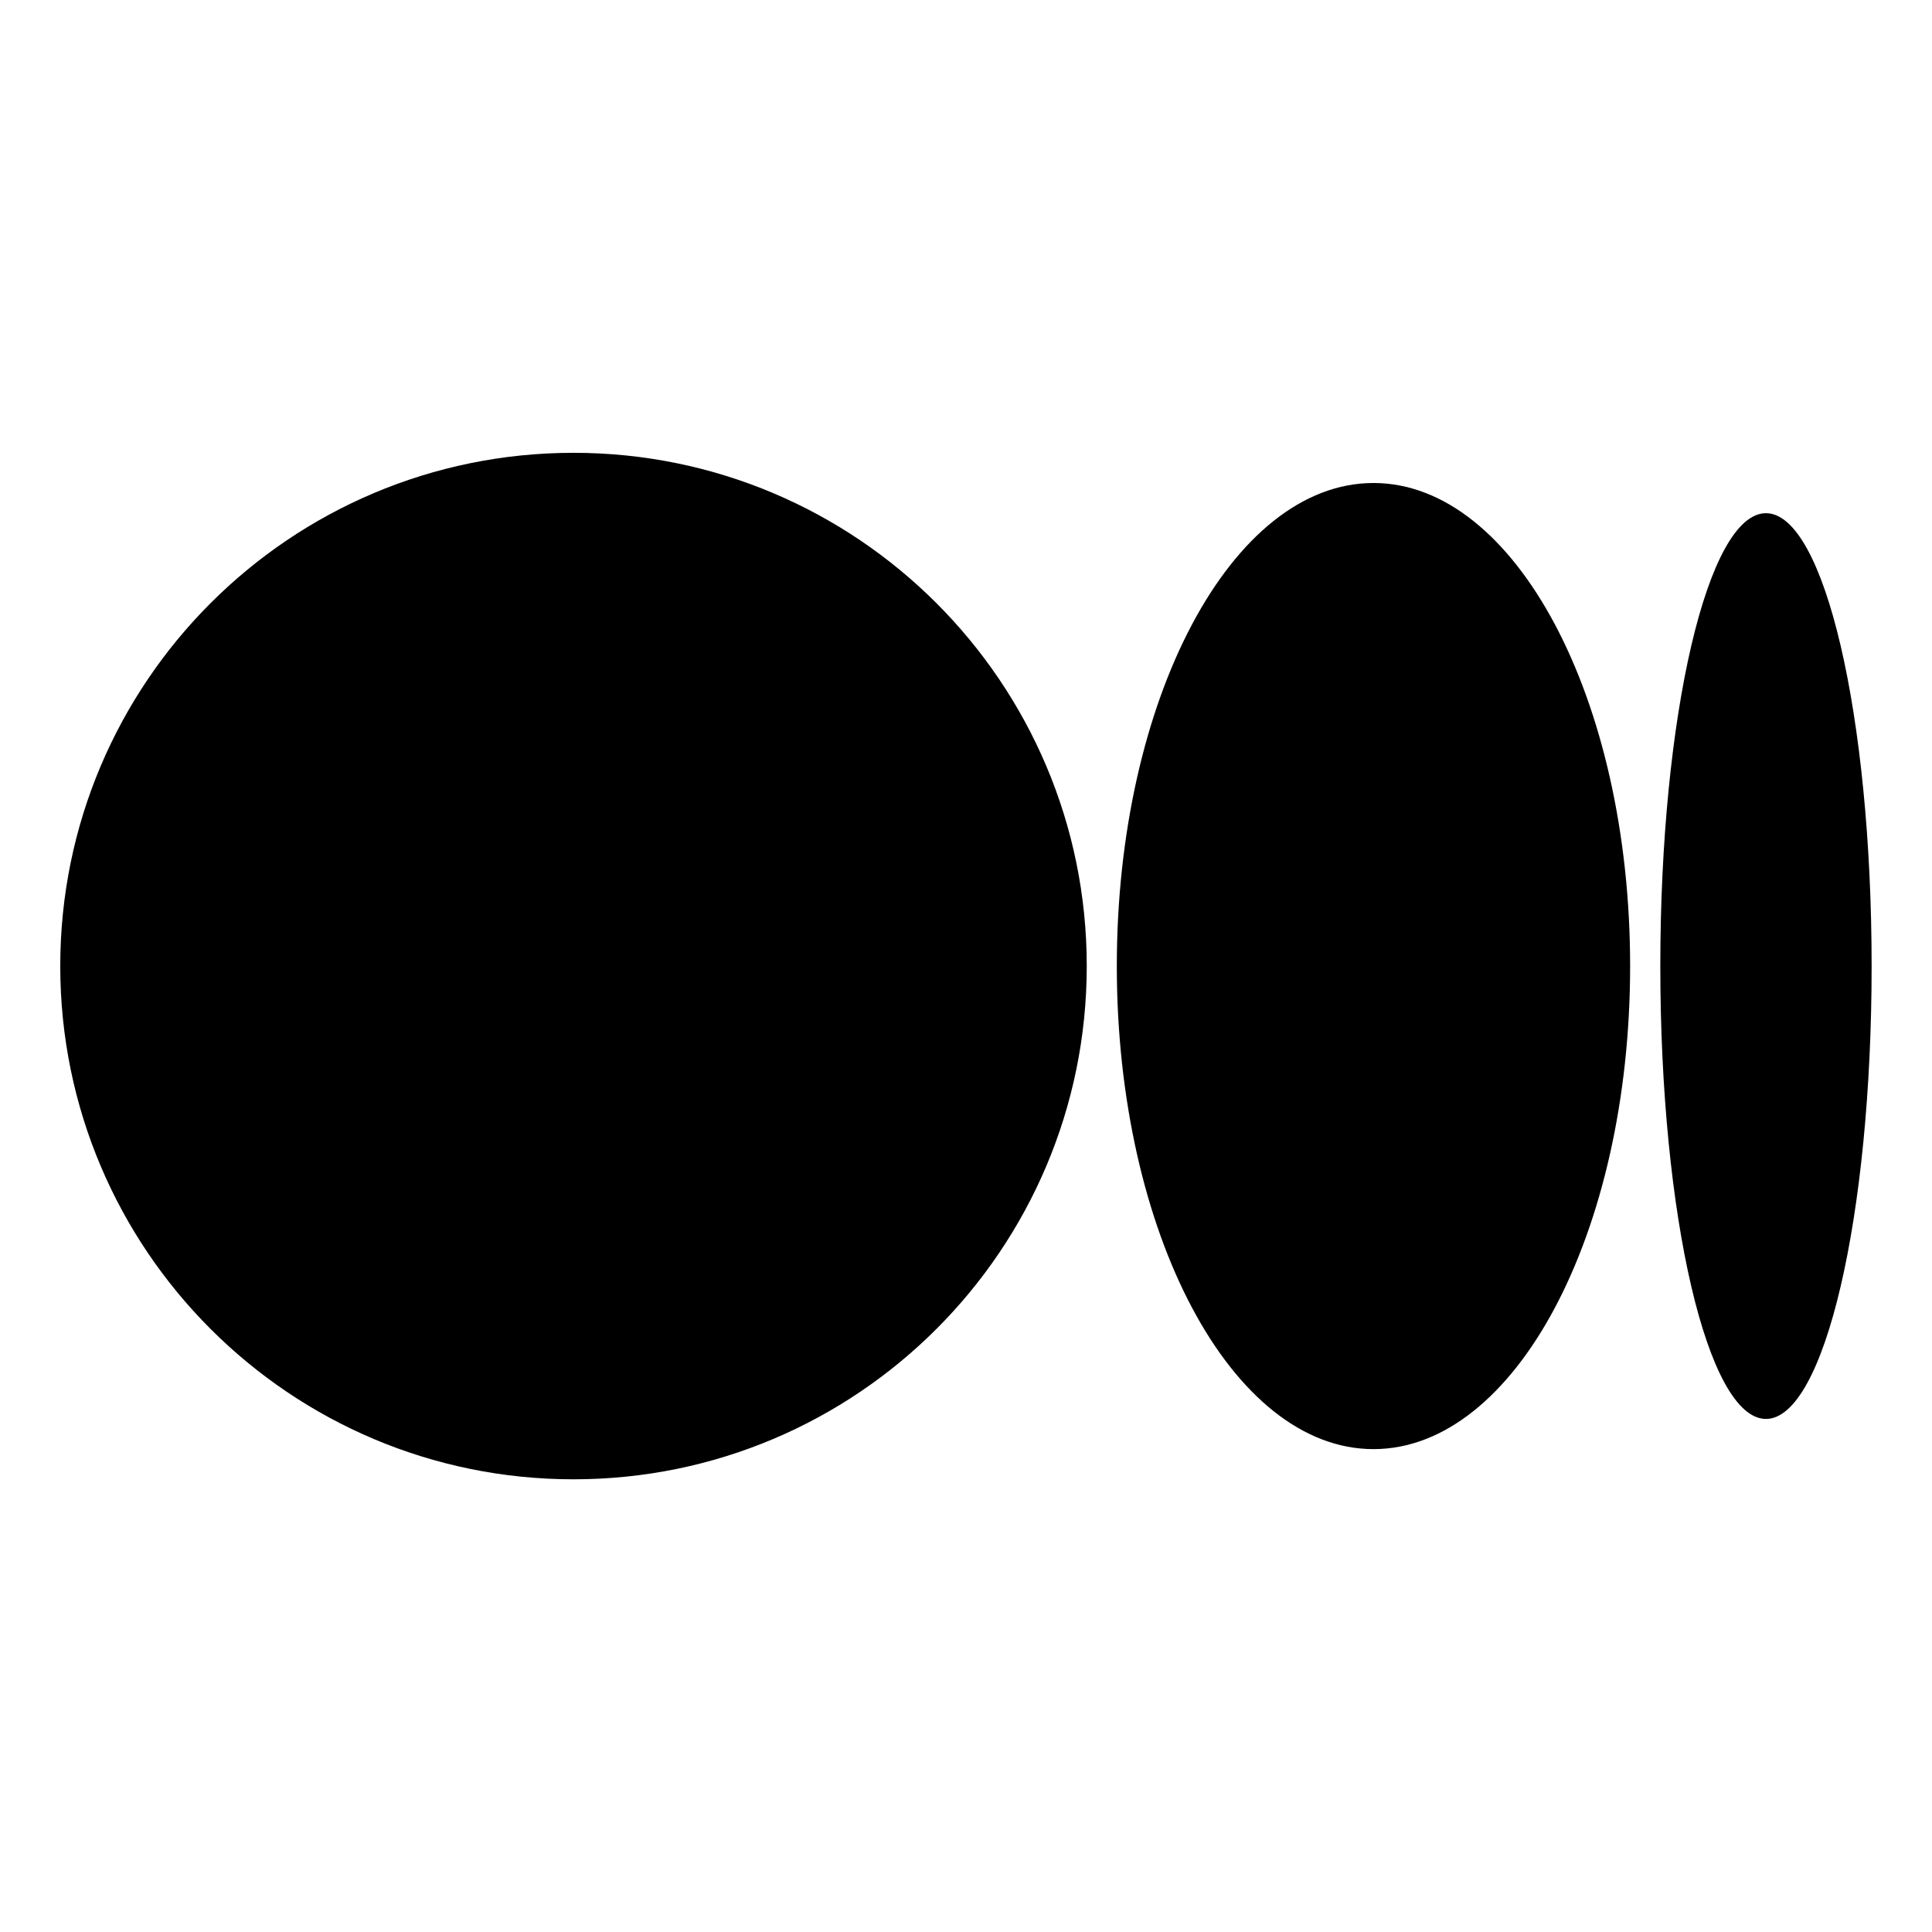
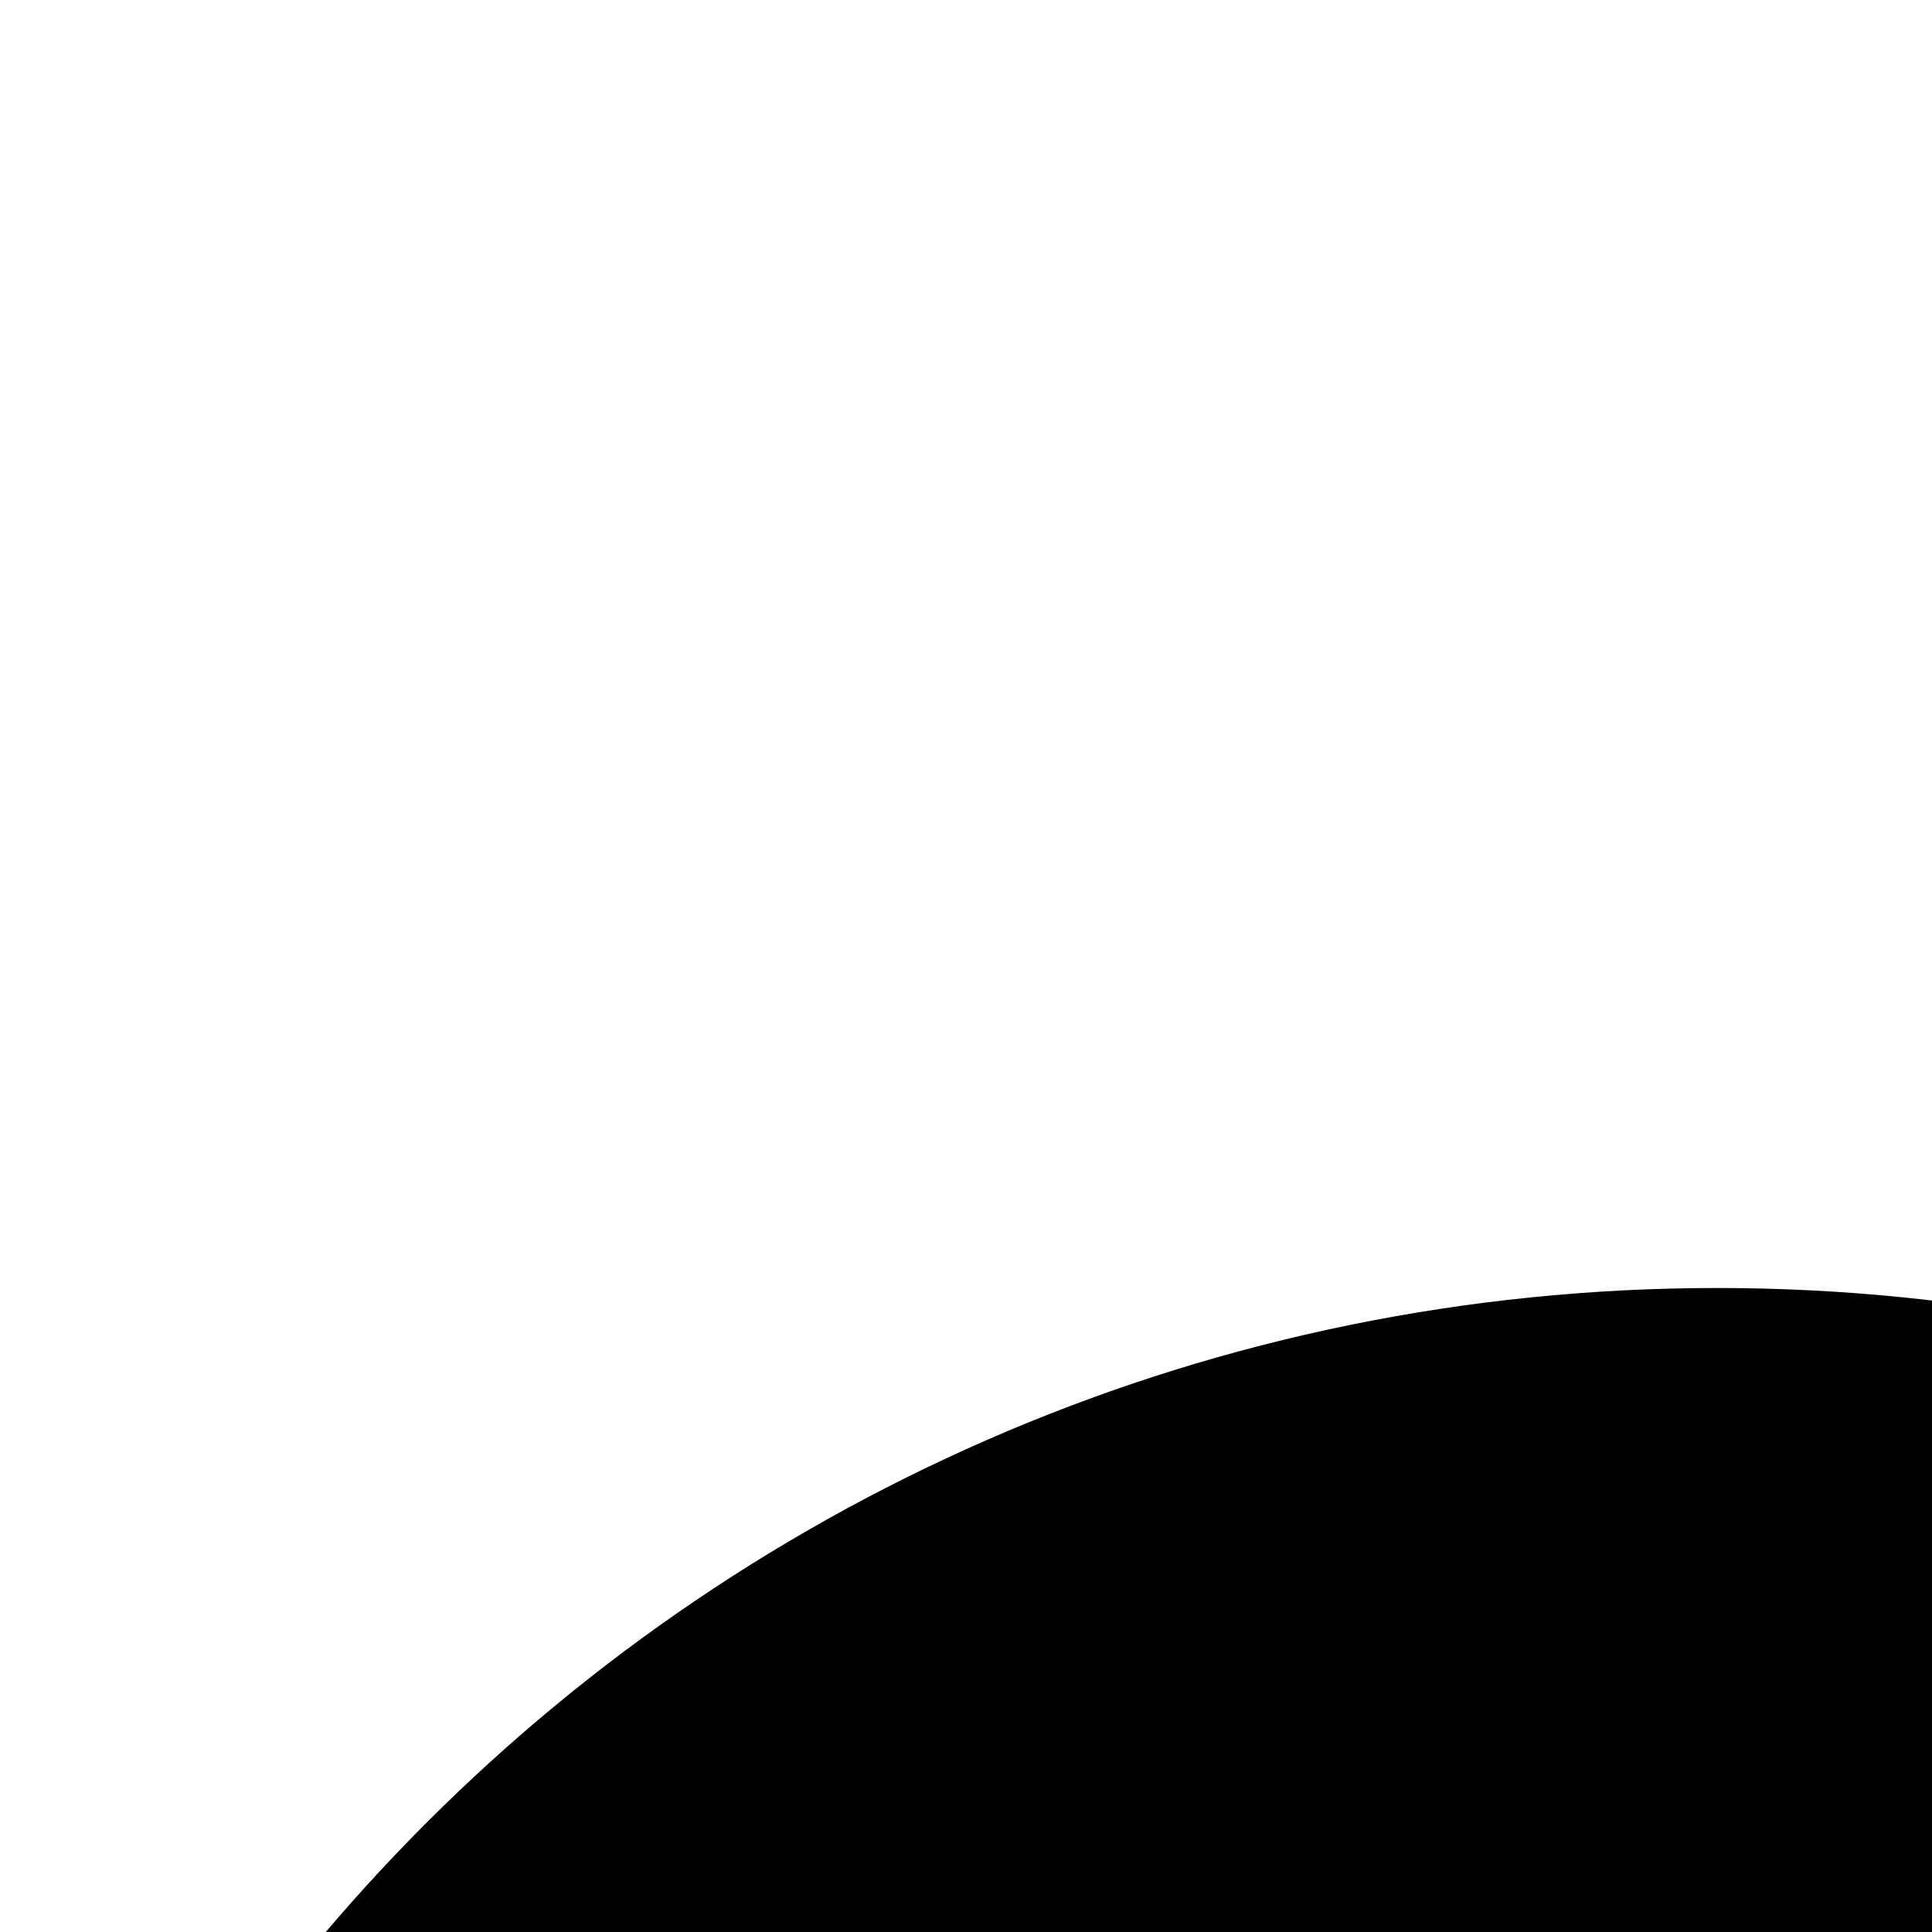
- <svg xmlns="http://www.w3.org/2000/svg" viewBox="0 0 64 64">
+ <svg style="height:1.5rem" fill="currentcolor" viewBox="3 3 18 18">
  <path d="M 18.998 15 A 17.002 17.002 0 0 0 18.998 49.004 A 17.002 17.002 0 0 0 18.998 15 z M 45.498 16 A 8.502 16.002 0 0 0 45.498 48.004 A 8.502 16.002 0 0 0 45.498 16 z M 58.5 17 A 3.5 15.002 0 1 0 58.5 47.004 A 3.5 15.002 0 1 0 58.5 17 z" />
</svg>
